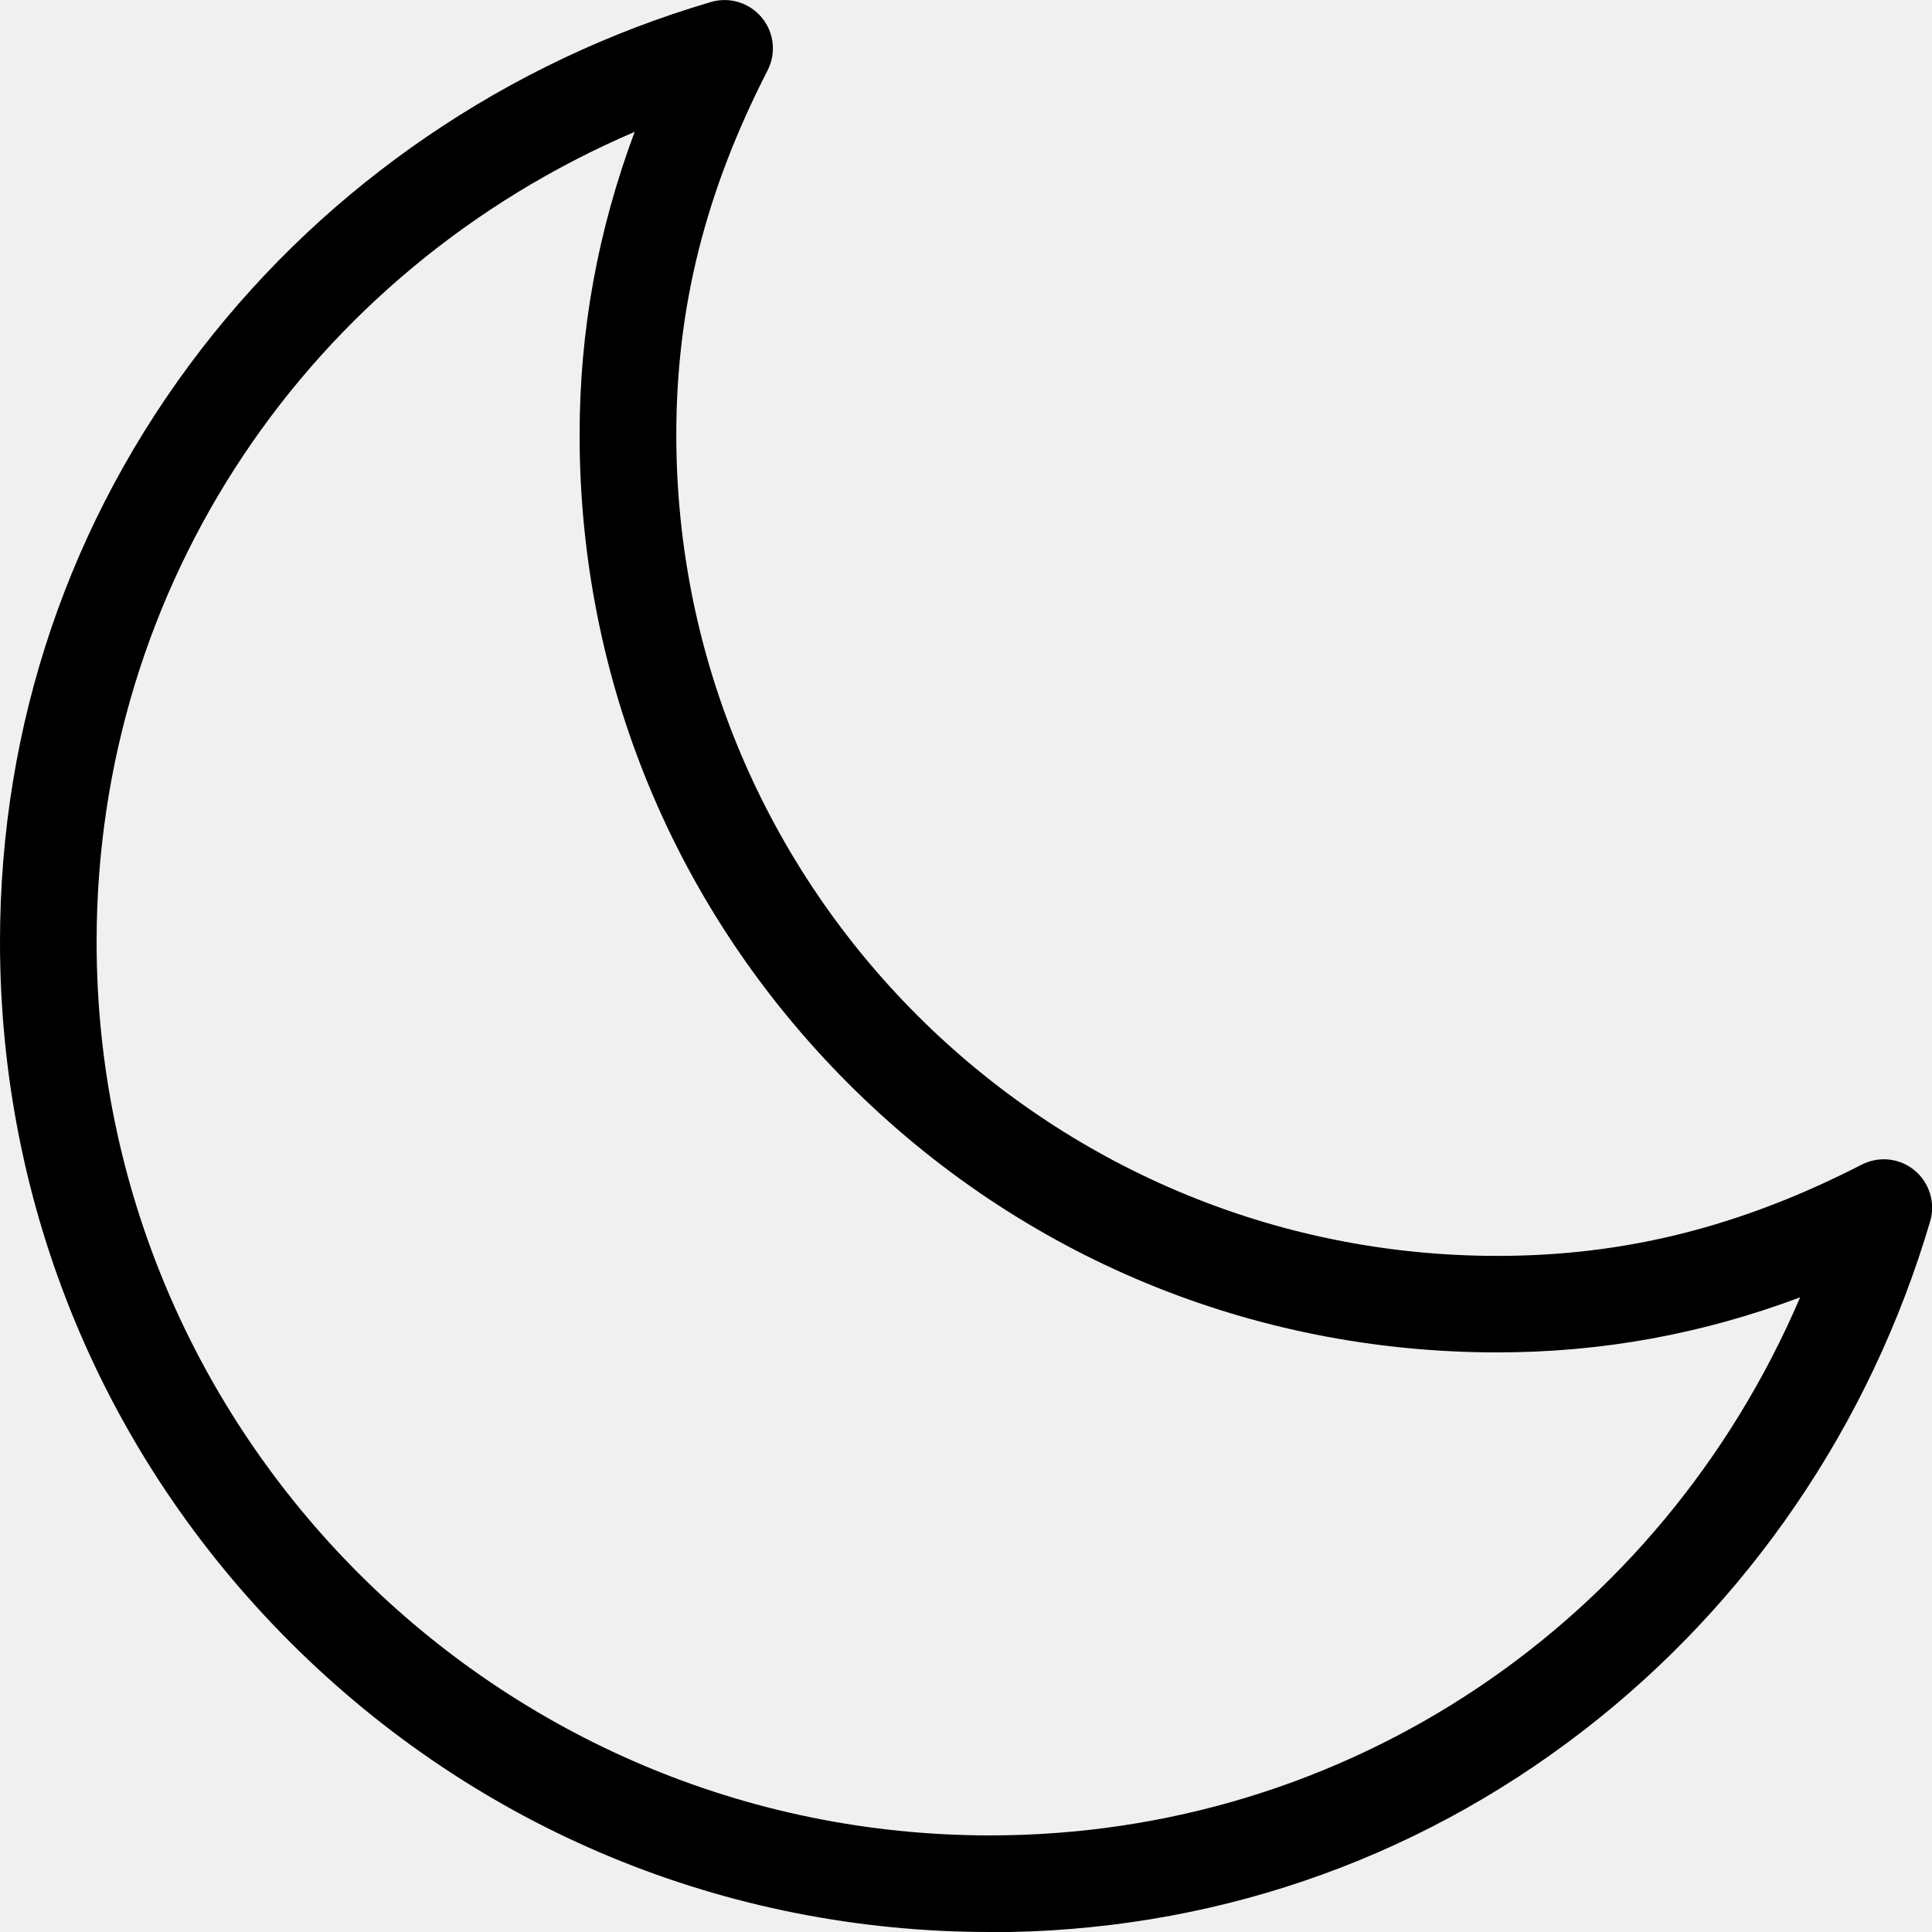
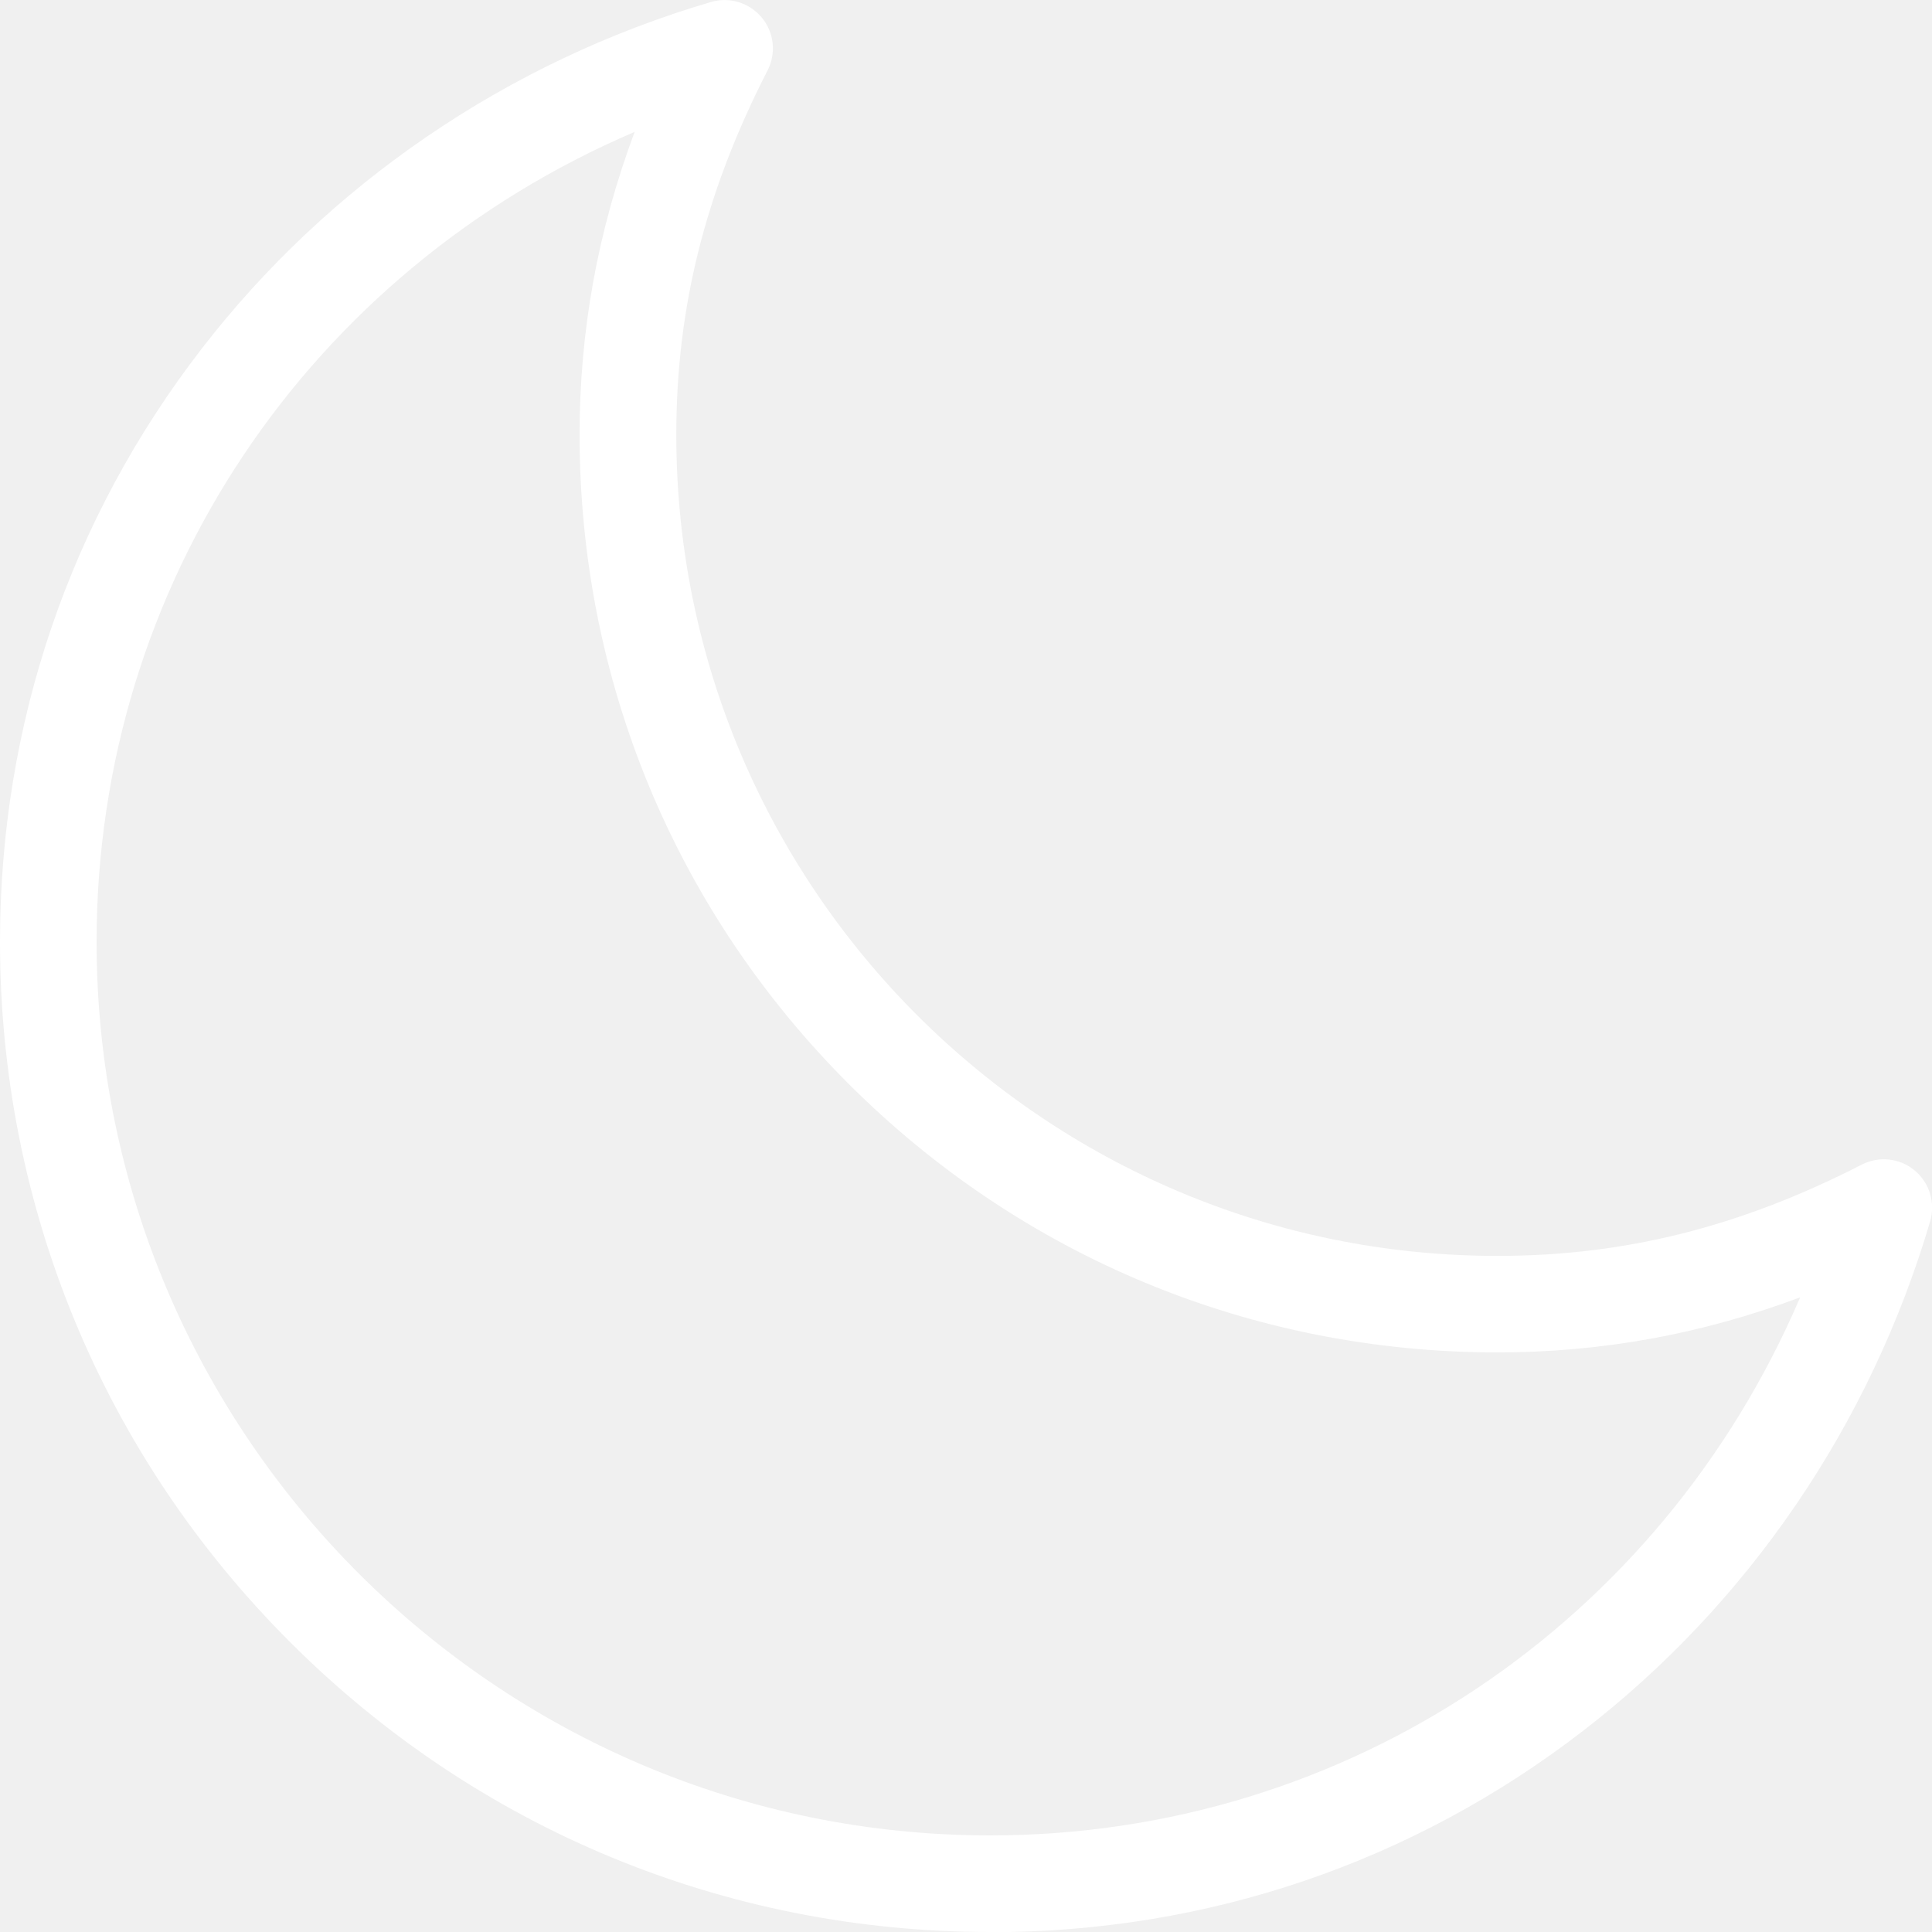
<svg xmlns="http://www.w3.org/2000/svg" version="1.1" width="20" height="20" viewBox="0 0 20 20">
-   <path fill="#000000" d="M10.25 20c-2.738 0-5.312-1.066-7.248-3.002s-3.002-4.51-3.002-7.248c0-2.251 0.723-4.375 2.090-6.143 0.655-0.847 1.439-1.585 2.331-2.194 0.899-0.614 1.888-1.083 2.938-1.392 0.192-0.057 0.399 0.007 0.527 0.161s0.151 0.369 0.060 0.547c-0.645 1.257-0.945 2.455-0.945 3.772 0 4.687 3.813 8.5 8.5 8.5 1.317 0 2.515-0.3 3.772-0.945 0.178-0.091 0.393-0.068 0.547 0.060s0.217 0.335 0.161 0.527c-0.31 1.050-0.778 2.039-1.392 2.938-0.609 0.892-1.347 1.676-2.194 2.331-1.768 1.367-3.893 2.090-6.143 2.090zM6.57 1.365c-3.374 1.445-5.57 4.689-5.57 8.385 0 5.1 4.15 9.25 9.25 9.25 3.696 0 6.94-2.197 8.385-5.57-1.024 0.383-2.058 0.57-3.135 0.57-2.538 0-4.923-0.988-6.717-2.782s-2.783-4.18-2.783-6.718c0-1.077 0.188-2.111 0.57-3.135z" />
+   <path fill="#fff" d="M10.25 20c-2.738 0-5.312-1.066-7.248-3.002s-3.002-4.51-3.002-7.248c0-2.251 0.723-4.375 2.090-6.143 0.655-0.847 1.439-1.585 2.331-2.194 0.899-0.614 1.888-1.083 2.938-1.392 0.192-0.057 0.399 0.007 0.527 0.161s0.151 0.369 0.060 0.547c-0.645 1.257-0.945 2.455-0.945 3.772 0 4.687 3.813 8.5 8.5 8.5 1.317 0 2.515-0.3 3.772-0.945 0.178-0.091 0.393-0.068 0.547 0.060s0.217 0.335 0.161 0.527c-0.31 1.050-0.778 2.039-1.392 2.938-0.609 0.892-1.347 1.676-2.194 2.331-1.768 1.367-3.893 2.090-6.143 2.090zM6.57 1.365c-3.374 1.445-5.57 4.689-5.57 8.385 0 5.1 4.15 9.25 9.25 9.25 3.696 0 6.94-2.197 8.385-5.57-1.024 0.383-2.058 0.57-3.135 0.57-2.538 0-4.923-0.988-6.717-2.782s-2.783-4.18-2.783-6.718c0-1.077 0.188-2.111 0.57-3.135z" />
</svg>
